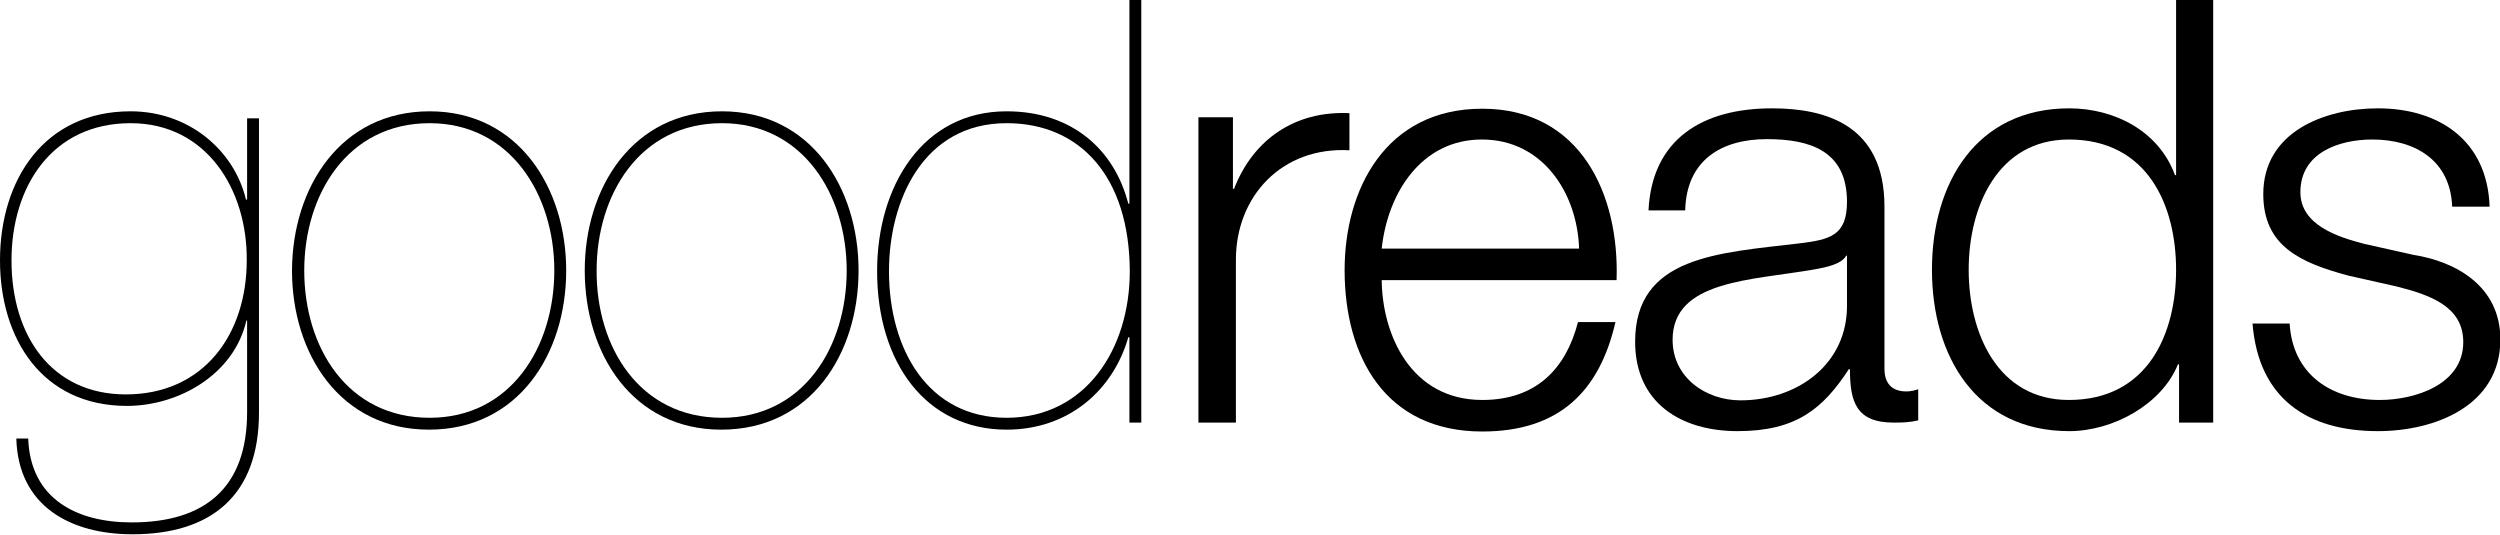
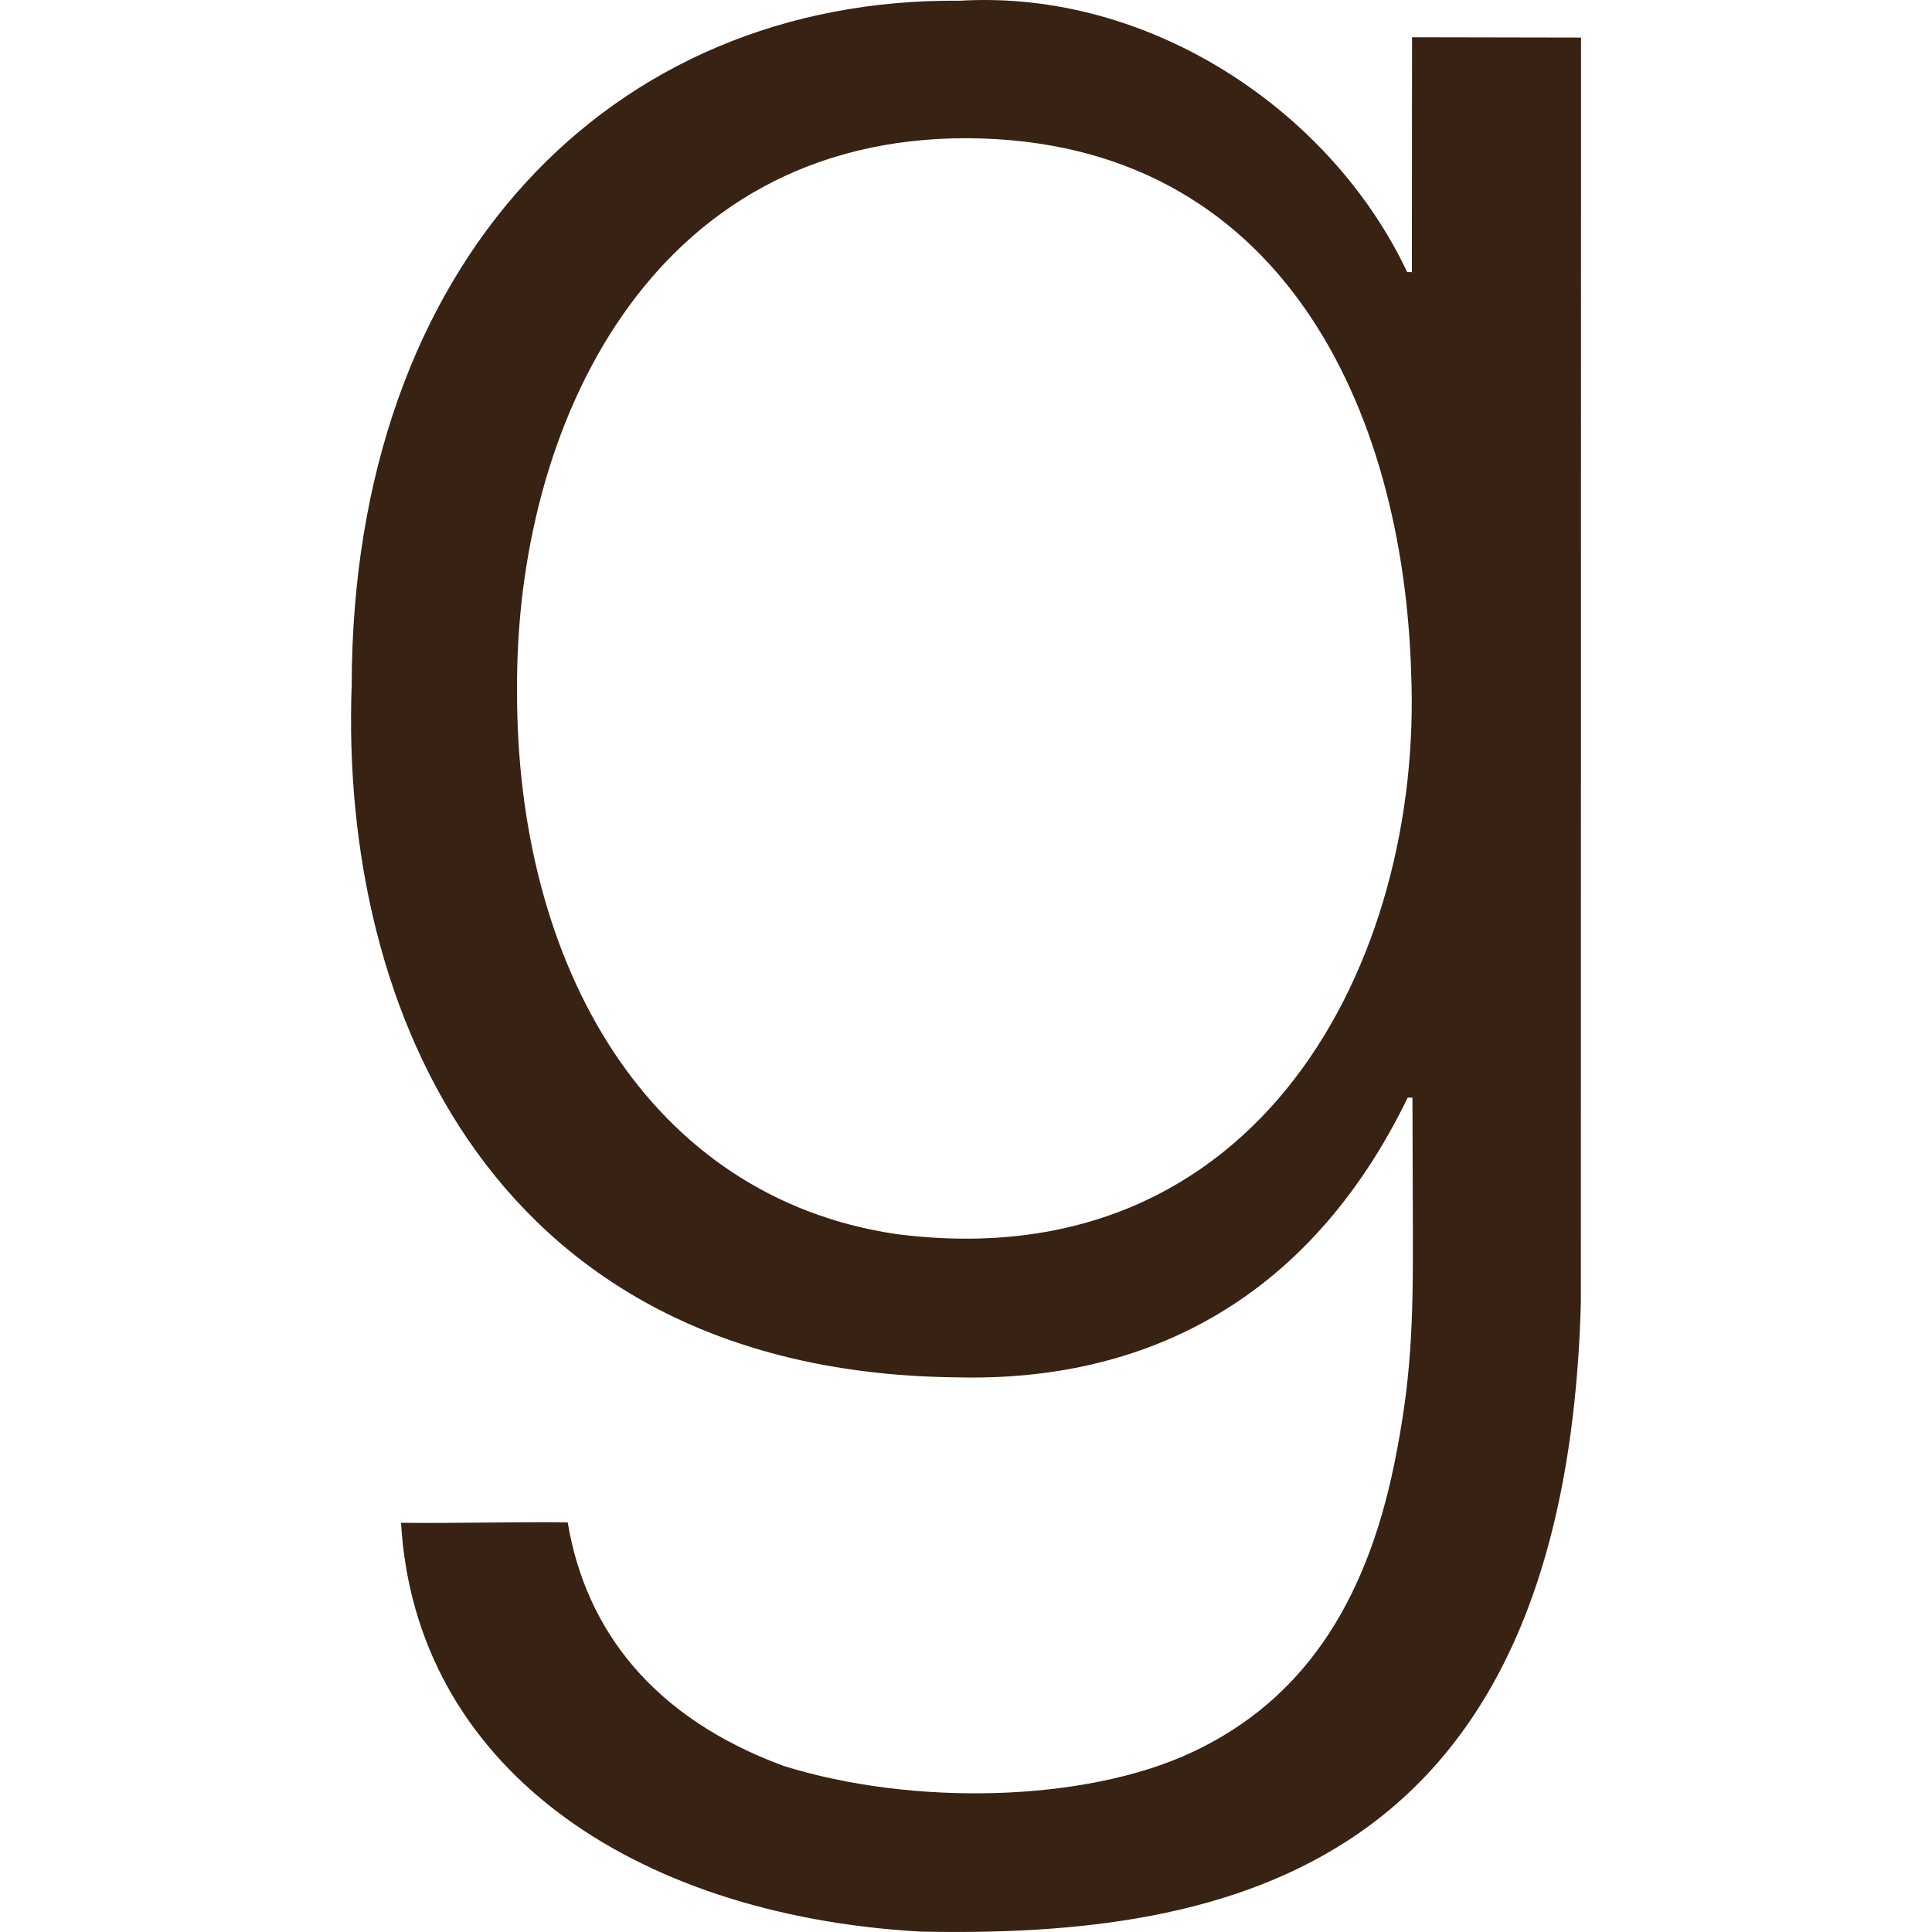
- <svg xmlns="http://www.w3.org/2000/svg" xmlnsXlink="http://www.w3.org/1999/xlink" id="Layer_1" xml:space="preserve" viewBox="0 0 673.8 144" version="1.1" y="0px" x="0px" enable-background="new 0 0 673.8 144">
-   <path d="m66.7 86.4h-0.3c-3.3 14.5-18.2 23-32.2 23-22.9 0-34.2-18.2-34.2-39.2 0-22 12.1-40.2 35.2-40.2 15.6 0 27.9 10.4 31.1 23.8h0.3v-21.9h3.2v79.3c0 22.3-12.8 32.8-34.1 32.8-16.6 0-30.8-7.5-31.3-25.8h3.2c0.6 16.3 13.1 22.6 27.9 22.6 19.8 0 31.1-9.4 31.1-29.7v-24.7zm-31.5-53.2c-21.2 0-32.1 17.1-32.1 37 0 20.3 10.8 36.1 30.8 36.1 21.1 0 32.6-16.3 32.6-36.1 0.2-18.9-10.7-37-31.3-37z" />
-   <path d="m115.8 30c23.9 0 36.8 20.6 36.8 42.9 0 22.5-12.9 42.9-37 42.9-23.9 0-36.9-20.4-36.9-42.9 0.1-22.3 13-42.9 37.1-42.9zm0 82.6c21.8 0 33.6-19 33.6-39.7 0-20.4-11.8-39.7-33.6-39.7-22.2 0-33.8 19.3-33.8 39.7 0 20.7 11.6 39.7 33.8 39.7z" />
-   <path d="m194.6 30c23.9 0 36.8 20.6 36.8 42.9 0 22.5-12.9 42.9-37 42.9-23.9 0-36.8-20.4-36.8-42.9 0-22.3 12.9-42.9 37-42.9zm0 82.6c21.9 0 33.6-19 33.6-39.7 0-20.4-11.8-39.7-33.6-39.7-22.2 0-33.8 19.3-33.8 39.7-0.1 20.7 11.6 39.7 33.8 39.7z" />
-   <path d="m304.4 0h3.2v113.9h-3.2v-23h-0.3c-4.1 14.3-16.1 24.9-32.8 24.9-21.7 0-34.9-18-34.9-42.7 0-23 12.3-43.1 34.9-43.1 17.4 0 29 10.1 32.8 24.9h0.3v-54.9zm-33.1 33.2c-22.5 0-31.7 20.9-31.7 39.9 0 21 10.5 39.5 31.7 39.5 21.1 0 33.2-18.3 33.2-39.5-0.1-25.4-13.3-39.9-33.2-39.9z" />
-   <path d="m323.1 31.6h9.2v19.3h0.3c5.1-13.2 16.3-21.1 31.1-20.4v10c-18.2-1-30.6 12.4-30.6 29.5v43.9h-10.1v-82.3z" />
-   <path d="m372.4 75.4c0.1 14.7 7.8 32.4 27.1 32.4 14.7 0 22.6-8.6 25.8-21h10.1c-4.3 18.7-15.2 29.5-35.9 29.5-26.1 0-37.1-20.1-37.1-43.5 0-21.7 11-43.5 37.1-43.5 26.5 0 37 23.1 36.2 46.2h-63.3zm53.2-8.4c-0.5-15.1-9.9-29.4-26.2-29.4s-25.4 14.4-27 29.4h53.2z" />
-   <path d="m444.3 56.8c0.9-19.3 14.5-27.6 33.3-27.6 14.5 0 30.3 4.5 30.3 26.5v43.7c0 3.8 1.9 6.1 5.9 6.1 1.1 0 2.4-0.3 3.2-0.6v8.4c-2.2 0.5-3.8 0.6-6.6 0.6-10.2 0-11.8-5.7-11.8-14.4h-0.3c-7 10.7-14.2 16.7-30 16.7-15.1 0-27.6-7.5-27.6-24.1 0-23.1 22.5-23.9 44.2-26.5 8.3-1 12.9-2.1 12.9-11.2 0-13.6-9.7-16.9-21.6-16.9-12.4 0-21.7 5.8-22 19.2h-9.9zm53.6 12.1h-0.3c-1.3 2.4-5.8 3.2-8.5 3.7-17.1 3-38.3 2.9-38.3 19 0 10.1 8.9 16.3 18.3 16.3 15.3 0 28.9-9.7 28.7-25.8v-13.2z" />
-   <path d="m596.5 113.9h-9.2v-15.7h-0.3c-4.3 10.7-17.4 18-29.3 18-25.1 0-37-20.2-37-43.5s11.9-43.5 37-43.5c12.3 0 24.2 6.2 28.5 18h0.3v-47.2h10v113.9zm-38.9-6.1c21.4 0 28.9-18 28.9-35.1s-7.5-35.1-28.9-35.1c-19.1 0-27 18-27 35.1s7.8 35.1 27 35.1z" />
-   <path d="m660.9 55.6c-0.5-12.4-10-18-21.5-18-8.9 0-19.4 3.5-19.4 14.2 0 8.9 10.2 12.1 17.1 13.9l13.4 3c11.5 1.8 23.4 8.5 23.4 22.8 0 17.9-17.7 24.7-33 24.7-19.1 0-32.2-8.9-33.8-29h10c0.8 13.5 10.9 20.6 24.3 20.6 9.4 0 22.5-4.1 22.5-15.6 0-9.6-8.9-12.7-18-15l-12.9-2.9c-13.1-3.5-23-8-23-22 0-16.7 16.4-23.1 30.9-23.1 16.4 0 29.5 8.6 30.1 26.5h-10.1z" />
+ <svg xmlns="http://www.w3.org/2000/svg" role="img" viewBox="0 0 24 24">
+   <path fill="#372213" d="M11.43 23.995c-3.608-.208-6.274-2.077-6.448-5.078.695.007 1.375-.013 2.07-.006.224 1.342 1.065 2.43 2.683 3.026 1.583.496 3.737.46 5.082-.174 1.351-.636 2.145-1.822 2.503-3.577.212-1.042.236-1.734.231-2.92l-.005-1.631h-.059c-1.245 2.564-3.315 3.53-5.59 3.475-5.74-.054-7.68-4.534-7.528-8.606.01-5.241 3.22-8.537 7.557-8.495 2.354-.14 4.605 1.362 5.554 3.37l.059.002.002-2.918 2.099.004-.002 15.717c-.193 7.04-4.376 7.89-8.209 7.811zm6.1-15.633c-.096-3.26-1.601-6.62-5.503-6.645-3.954-.017-5.625 3.592-5.604 6.85-.013 3.439 1.643 6.305 4.703 6.762 4.532.591 6.551-3.411 6.404-6.967z" />
</svg>
